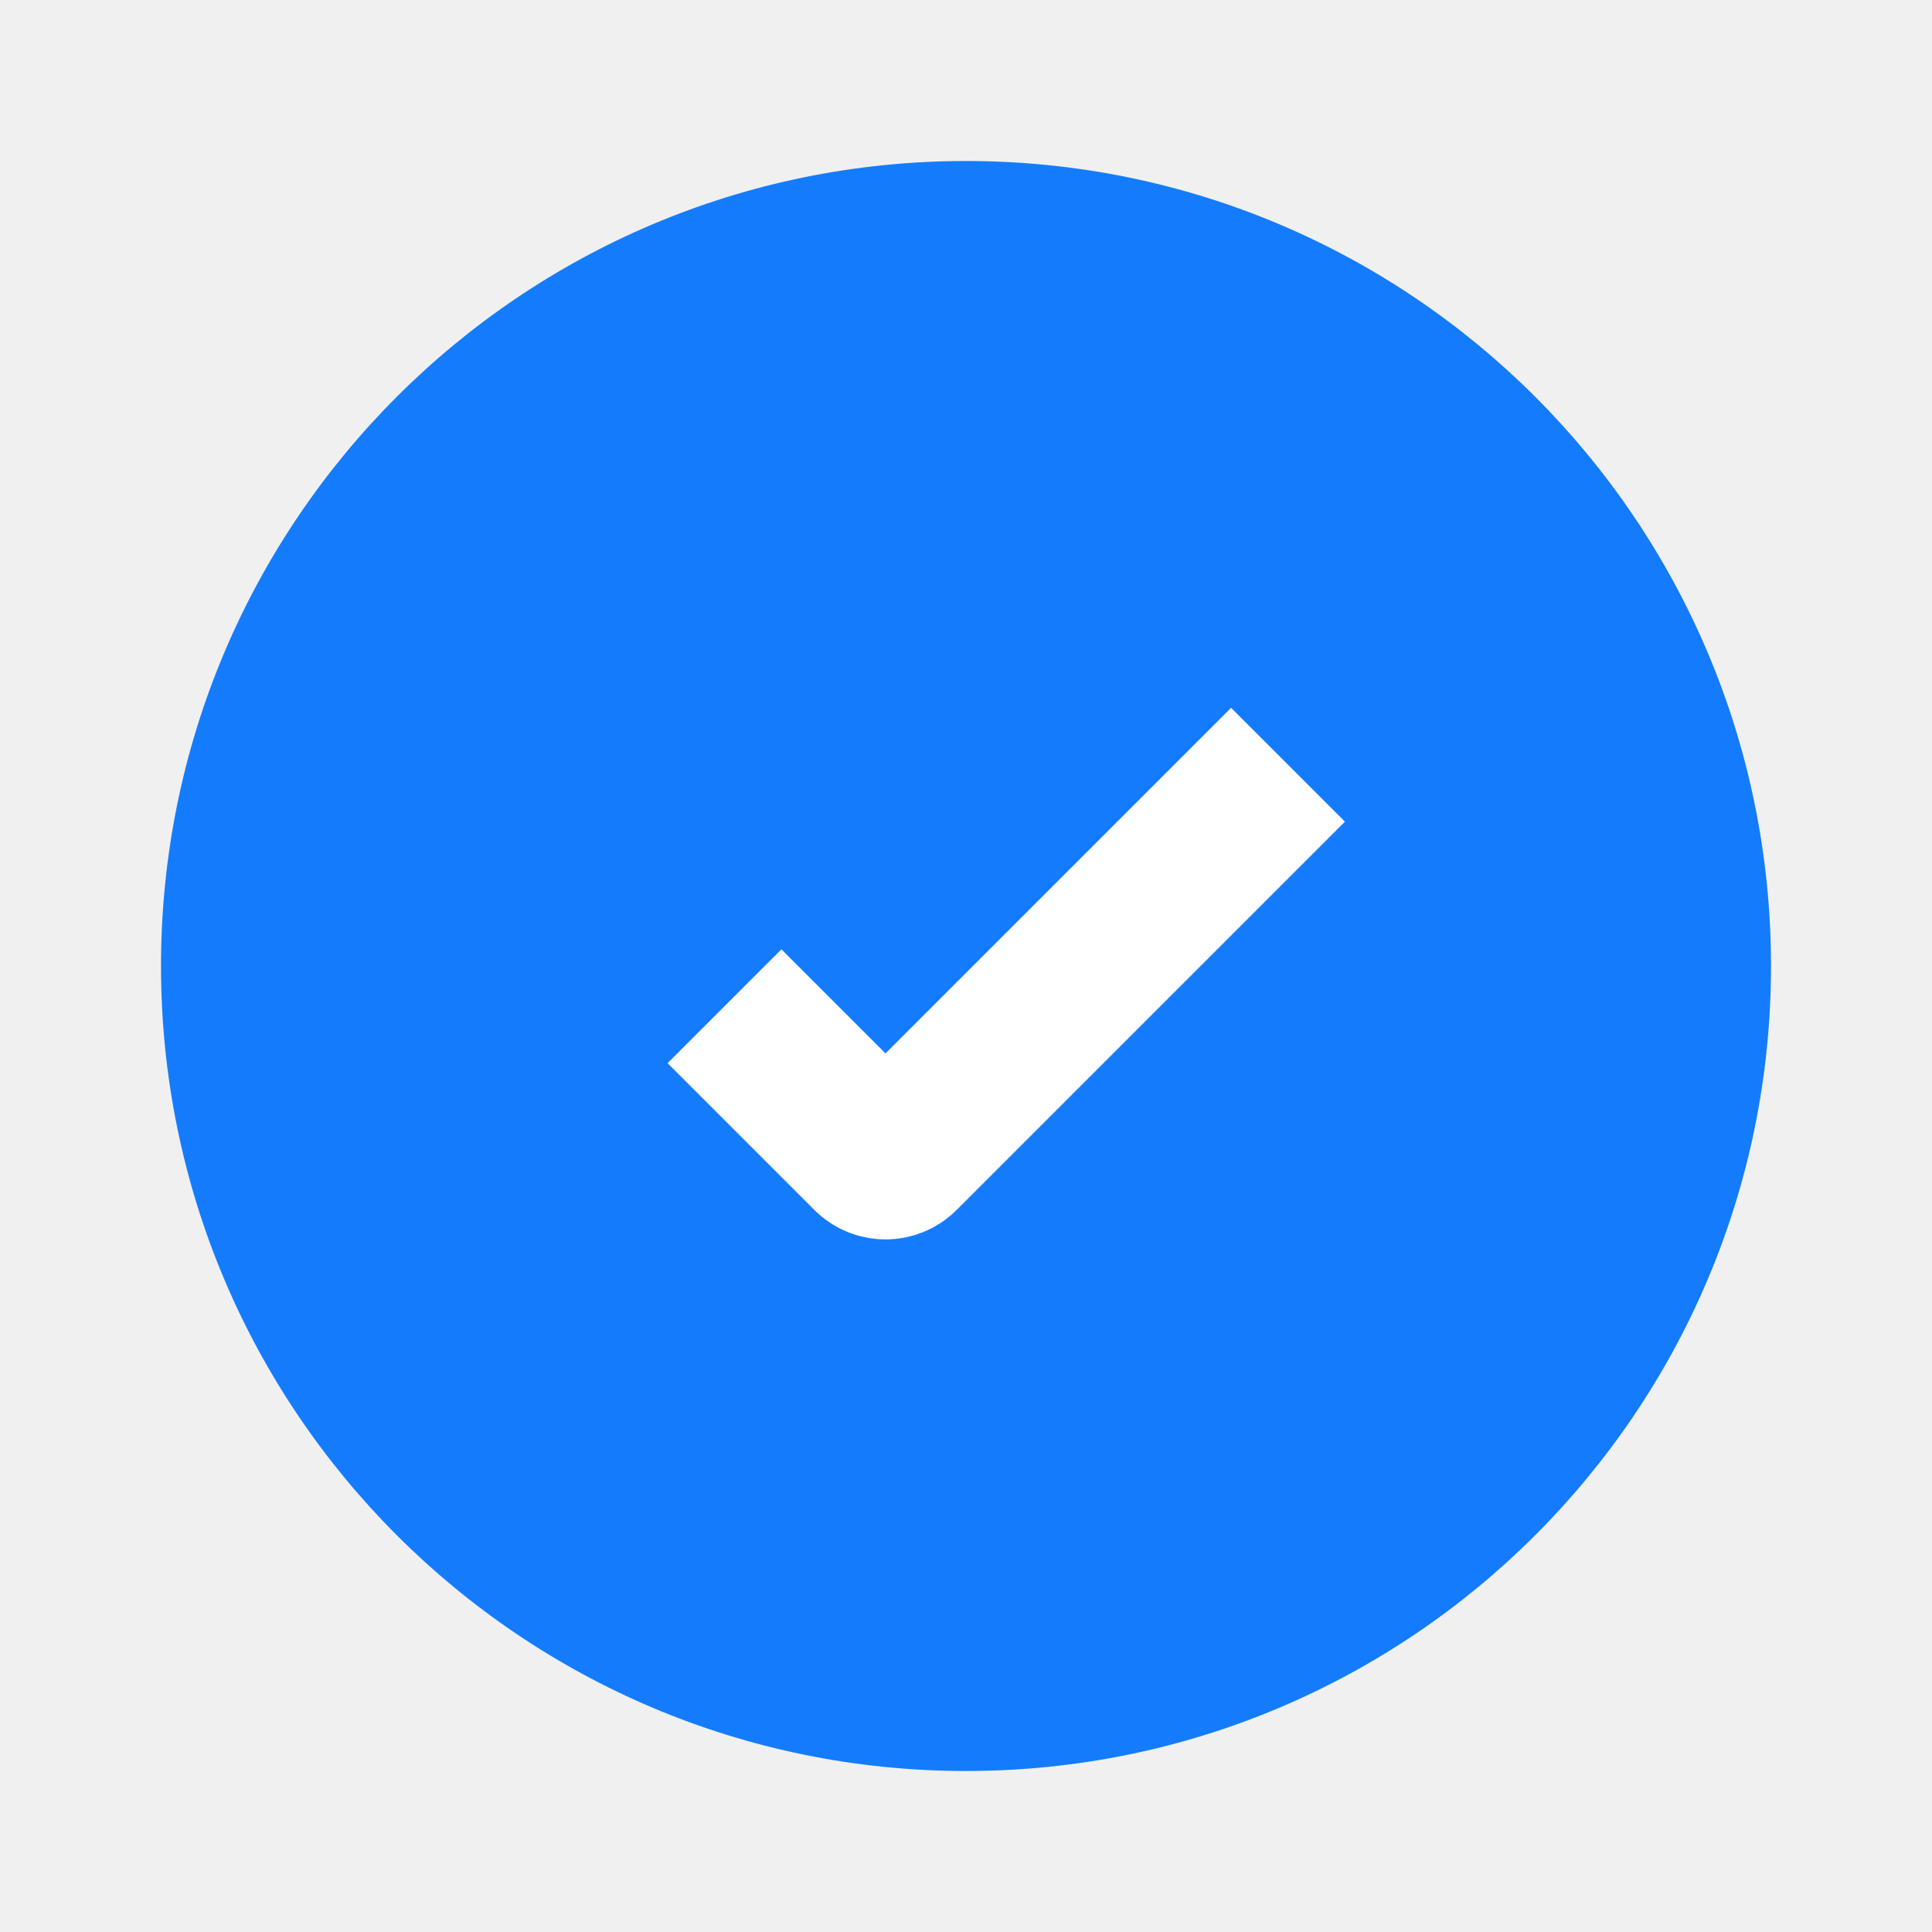
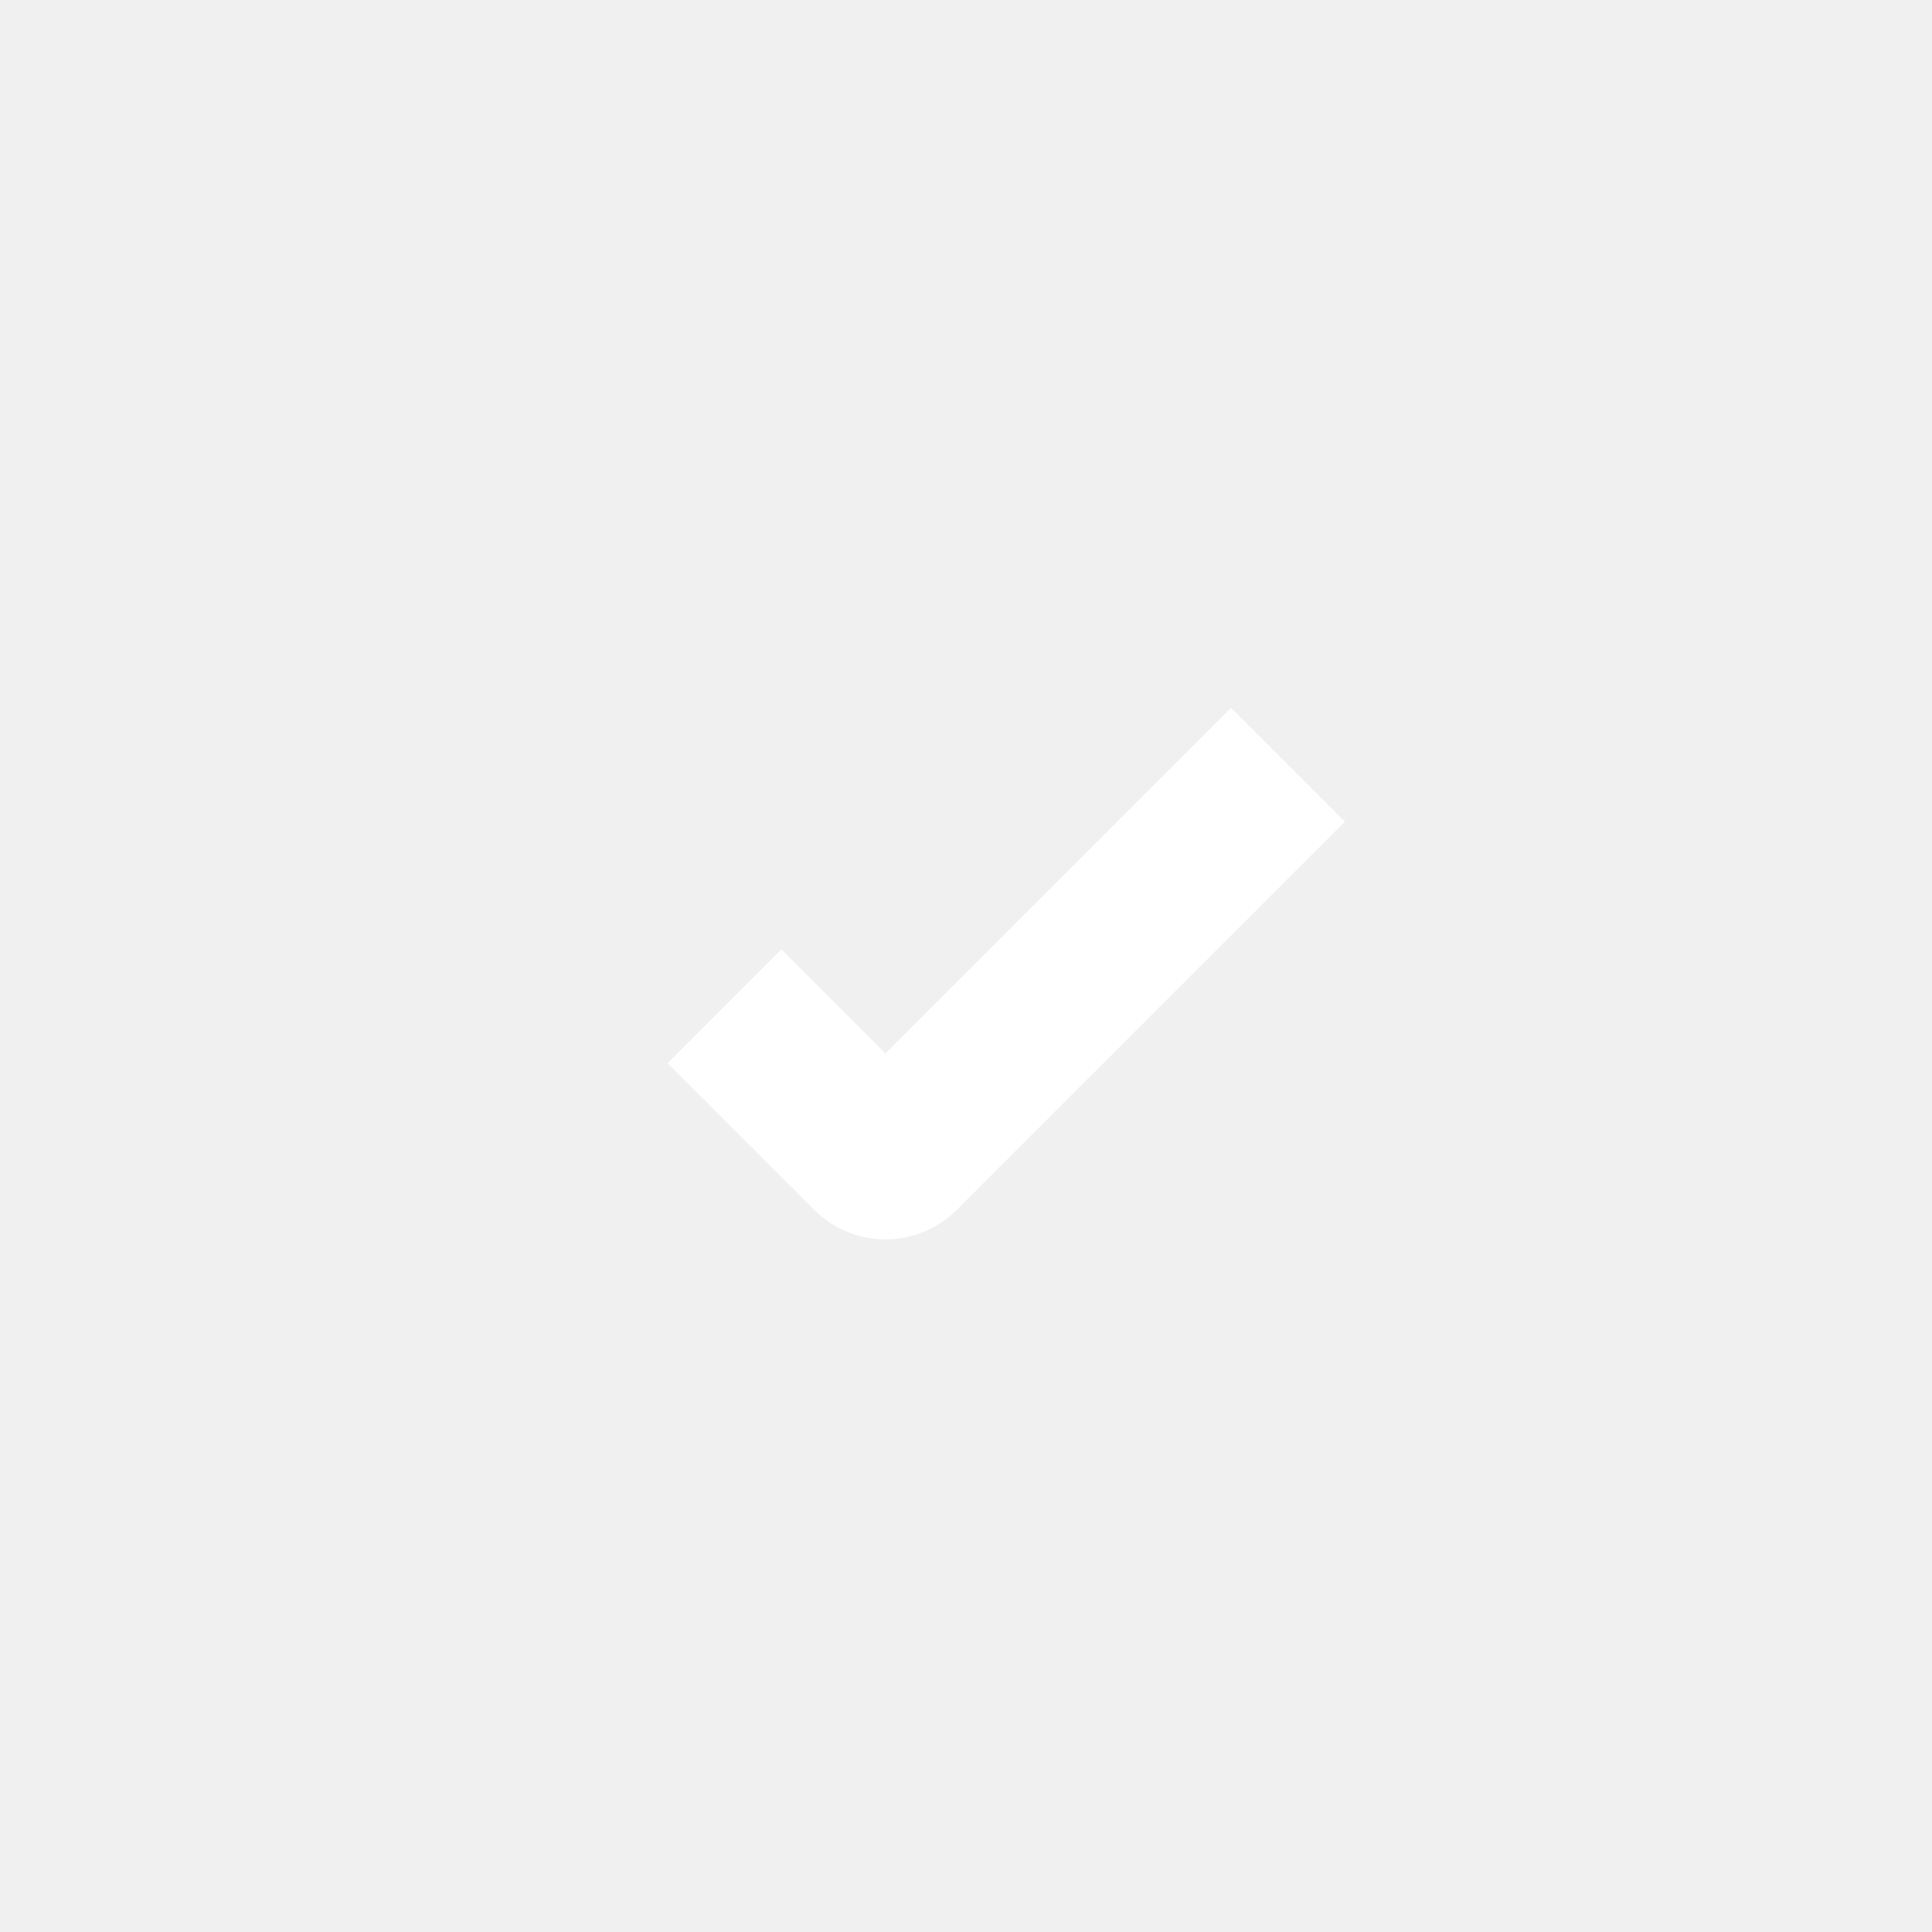
<svg xmlns="http://www.w3.org/2000/svg" width="24" height="24" viewBox="0 0 24 24" fill="none">
-   <circle cx="12" cy="12" r="10" fill="#147CFC" />
+   <circle cx="12" cy="12" r="10" fill="custom-active-link" />
  <path d="M9 12.5L10.823 14.323C10.921 14.421 11.079 14.421 11.177 14.323L16 9.5" stroke="white" stroke-width="2" />
</svg>
